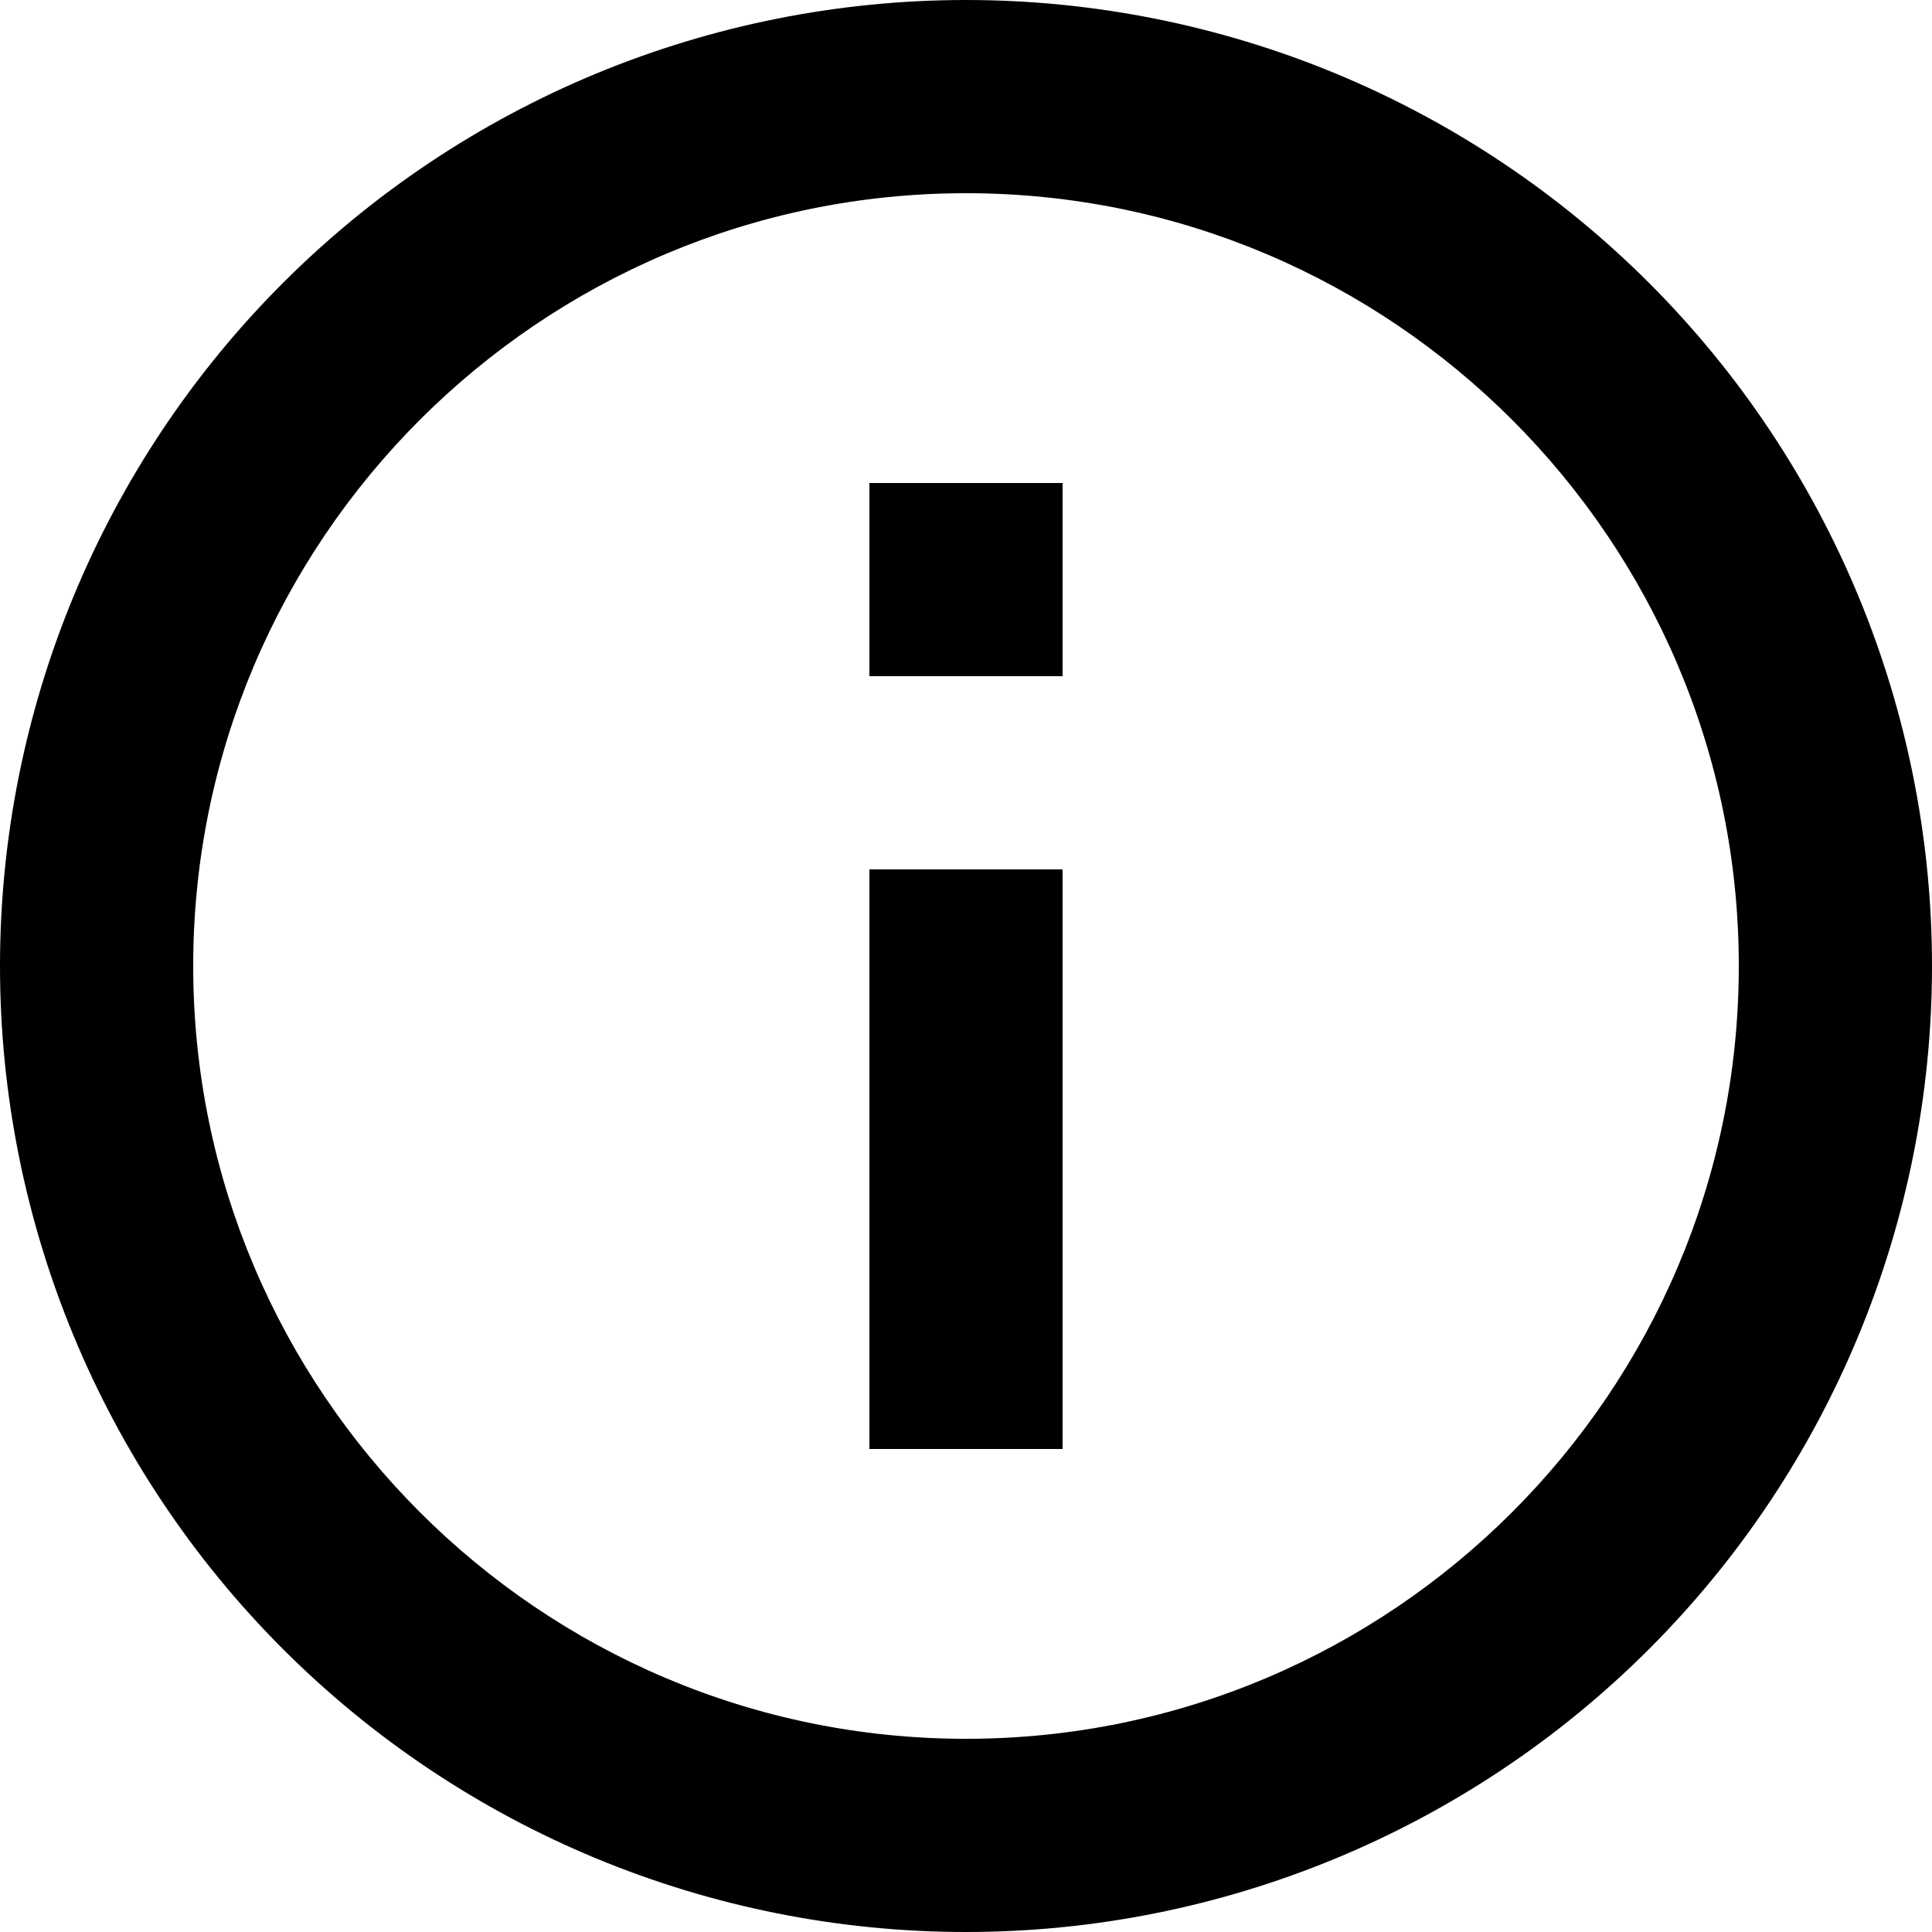
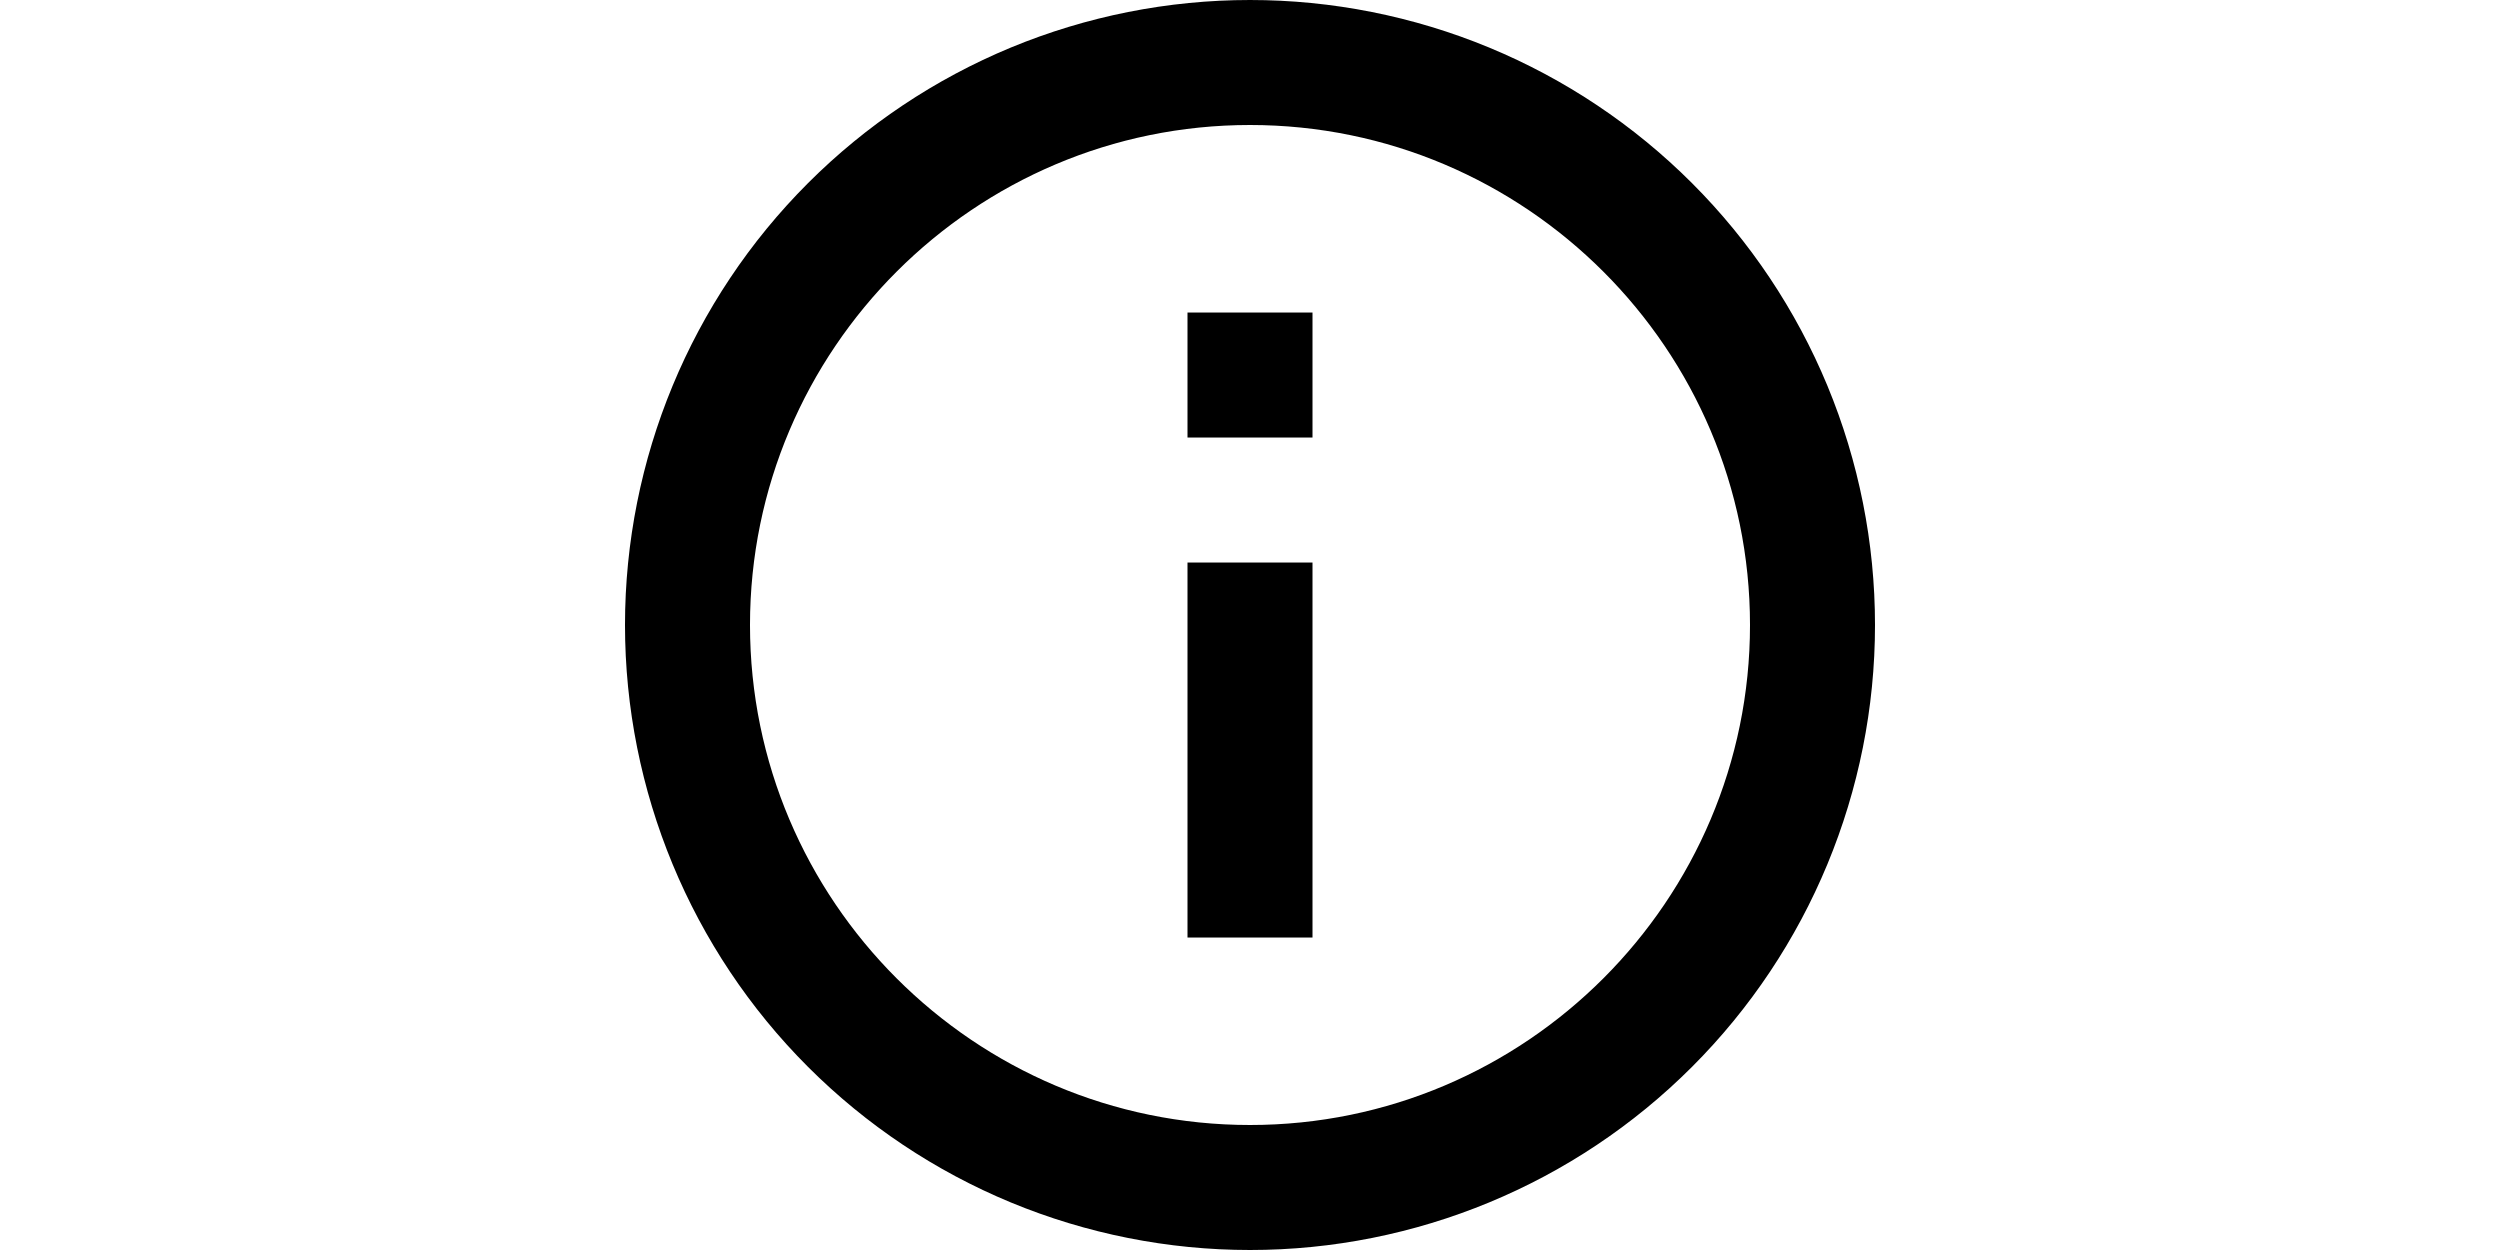
- <svg xmlns="http://www.w3.org/2000/svg" width="20" height="20" viewBox="0 0 20 20" fill="none">
+ <svg xmlns="http://www.w3.org/2000/svg" width="20" height="10" viewBox="0 0 20 20" fill="none">
  <path d="M9 7H11V5H9M10 18C5.59 18 2 14.41 2 10C2 5.59 5.59 2 10 2C14.41 2 18 5.59 18 10C18 14.41 14.41 18 10 18ZM10 0C8.687 0 7.386 0.259 6.173 0.761C4.96 1.264 3.858 2 2.929 2.929C1.054 4.804 0 7.348 0 10C0 12.652 1.054 15.196 2.929 17.071C3.858 18 4.96 18.736 6.173 19.239C7.386 19.741 8.687 20 10 20C12.652 20 15.196 18.946 17.071 17.071C18.946 15.196 20 12.652 20 10C20 8.687 19.741 7.386 19.239 6.173C18.736 4.96 18 3.858 17.071 2.929C16.142 2 15.04 1.264 13.827 0.761C12.614 0.259 11.313 0 10 0ZM9 15H11V9H9V15Z" fill="black" />
</svg>
